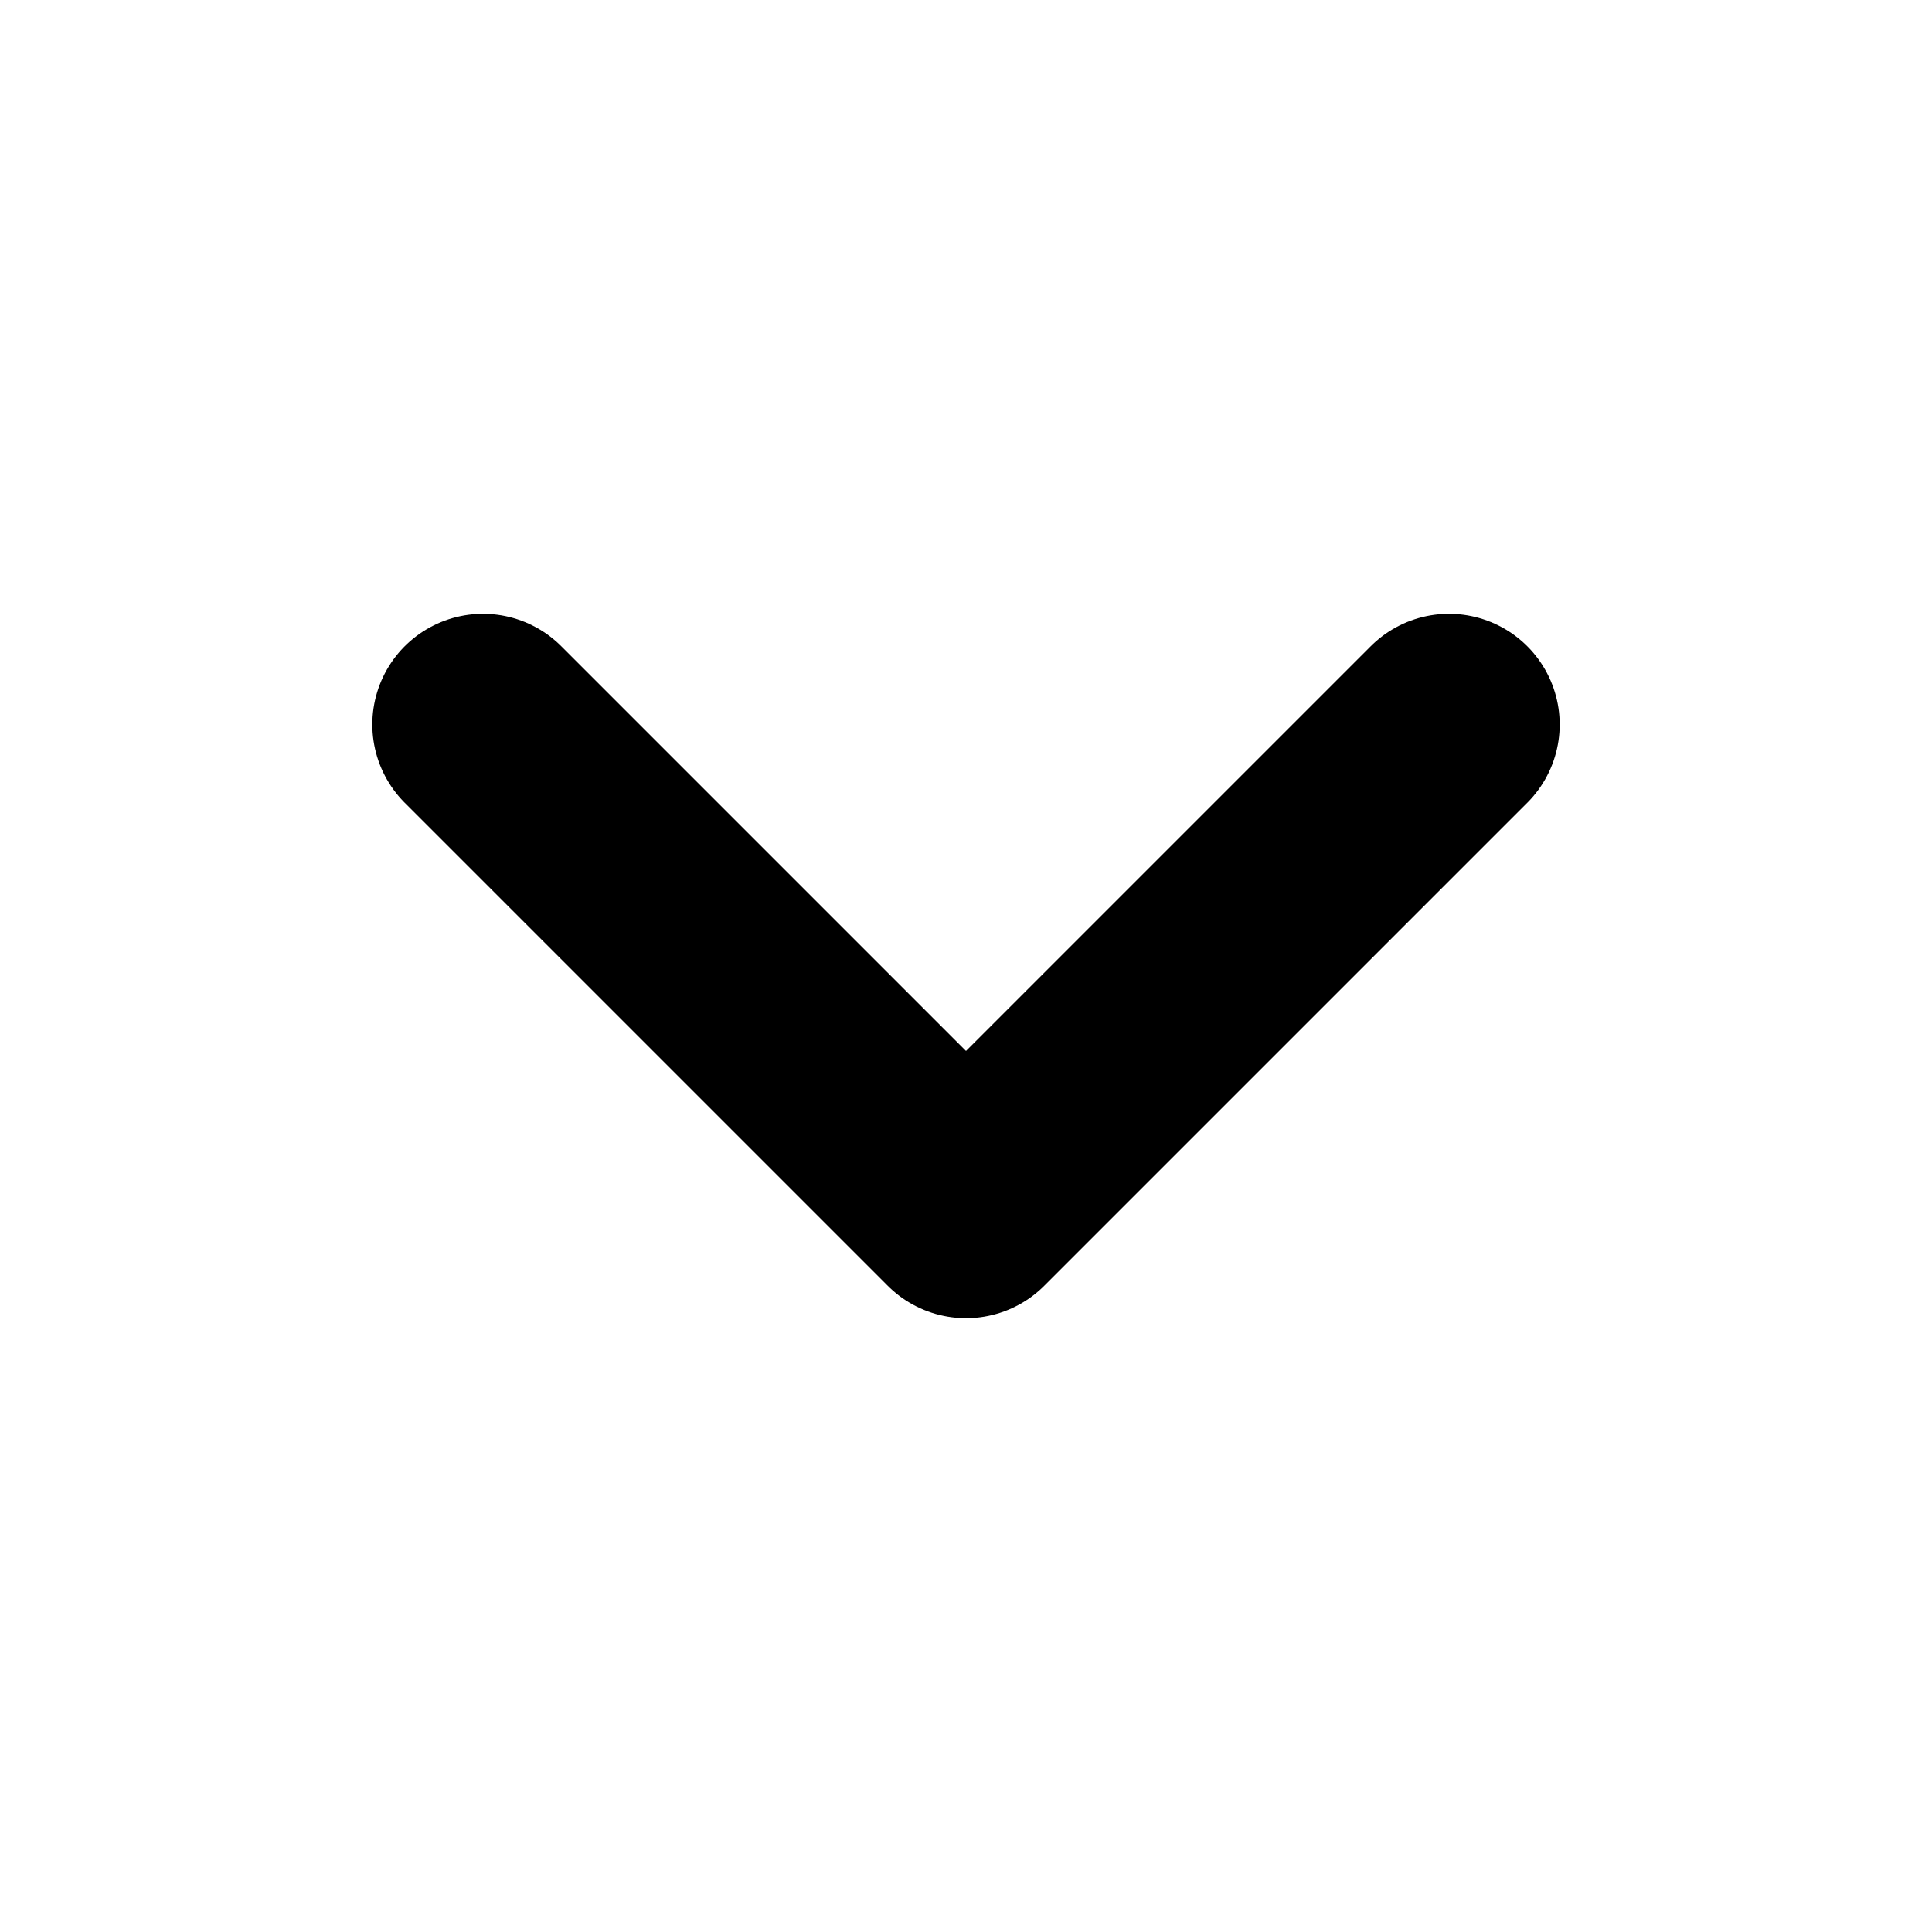
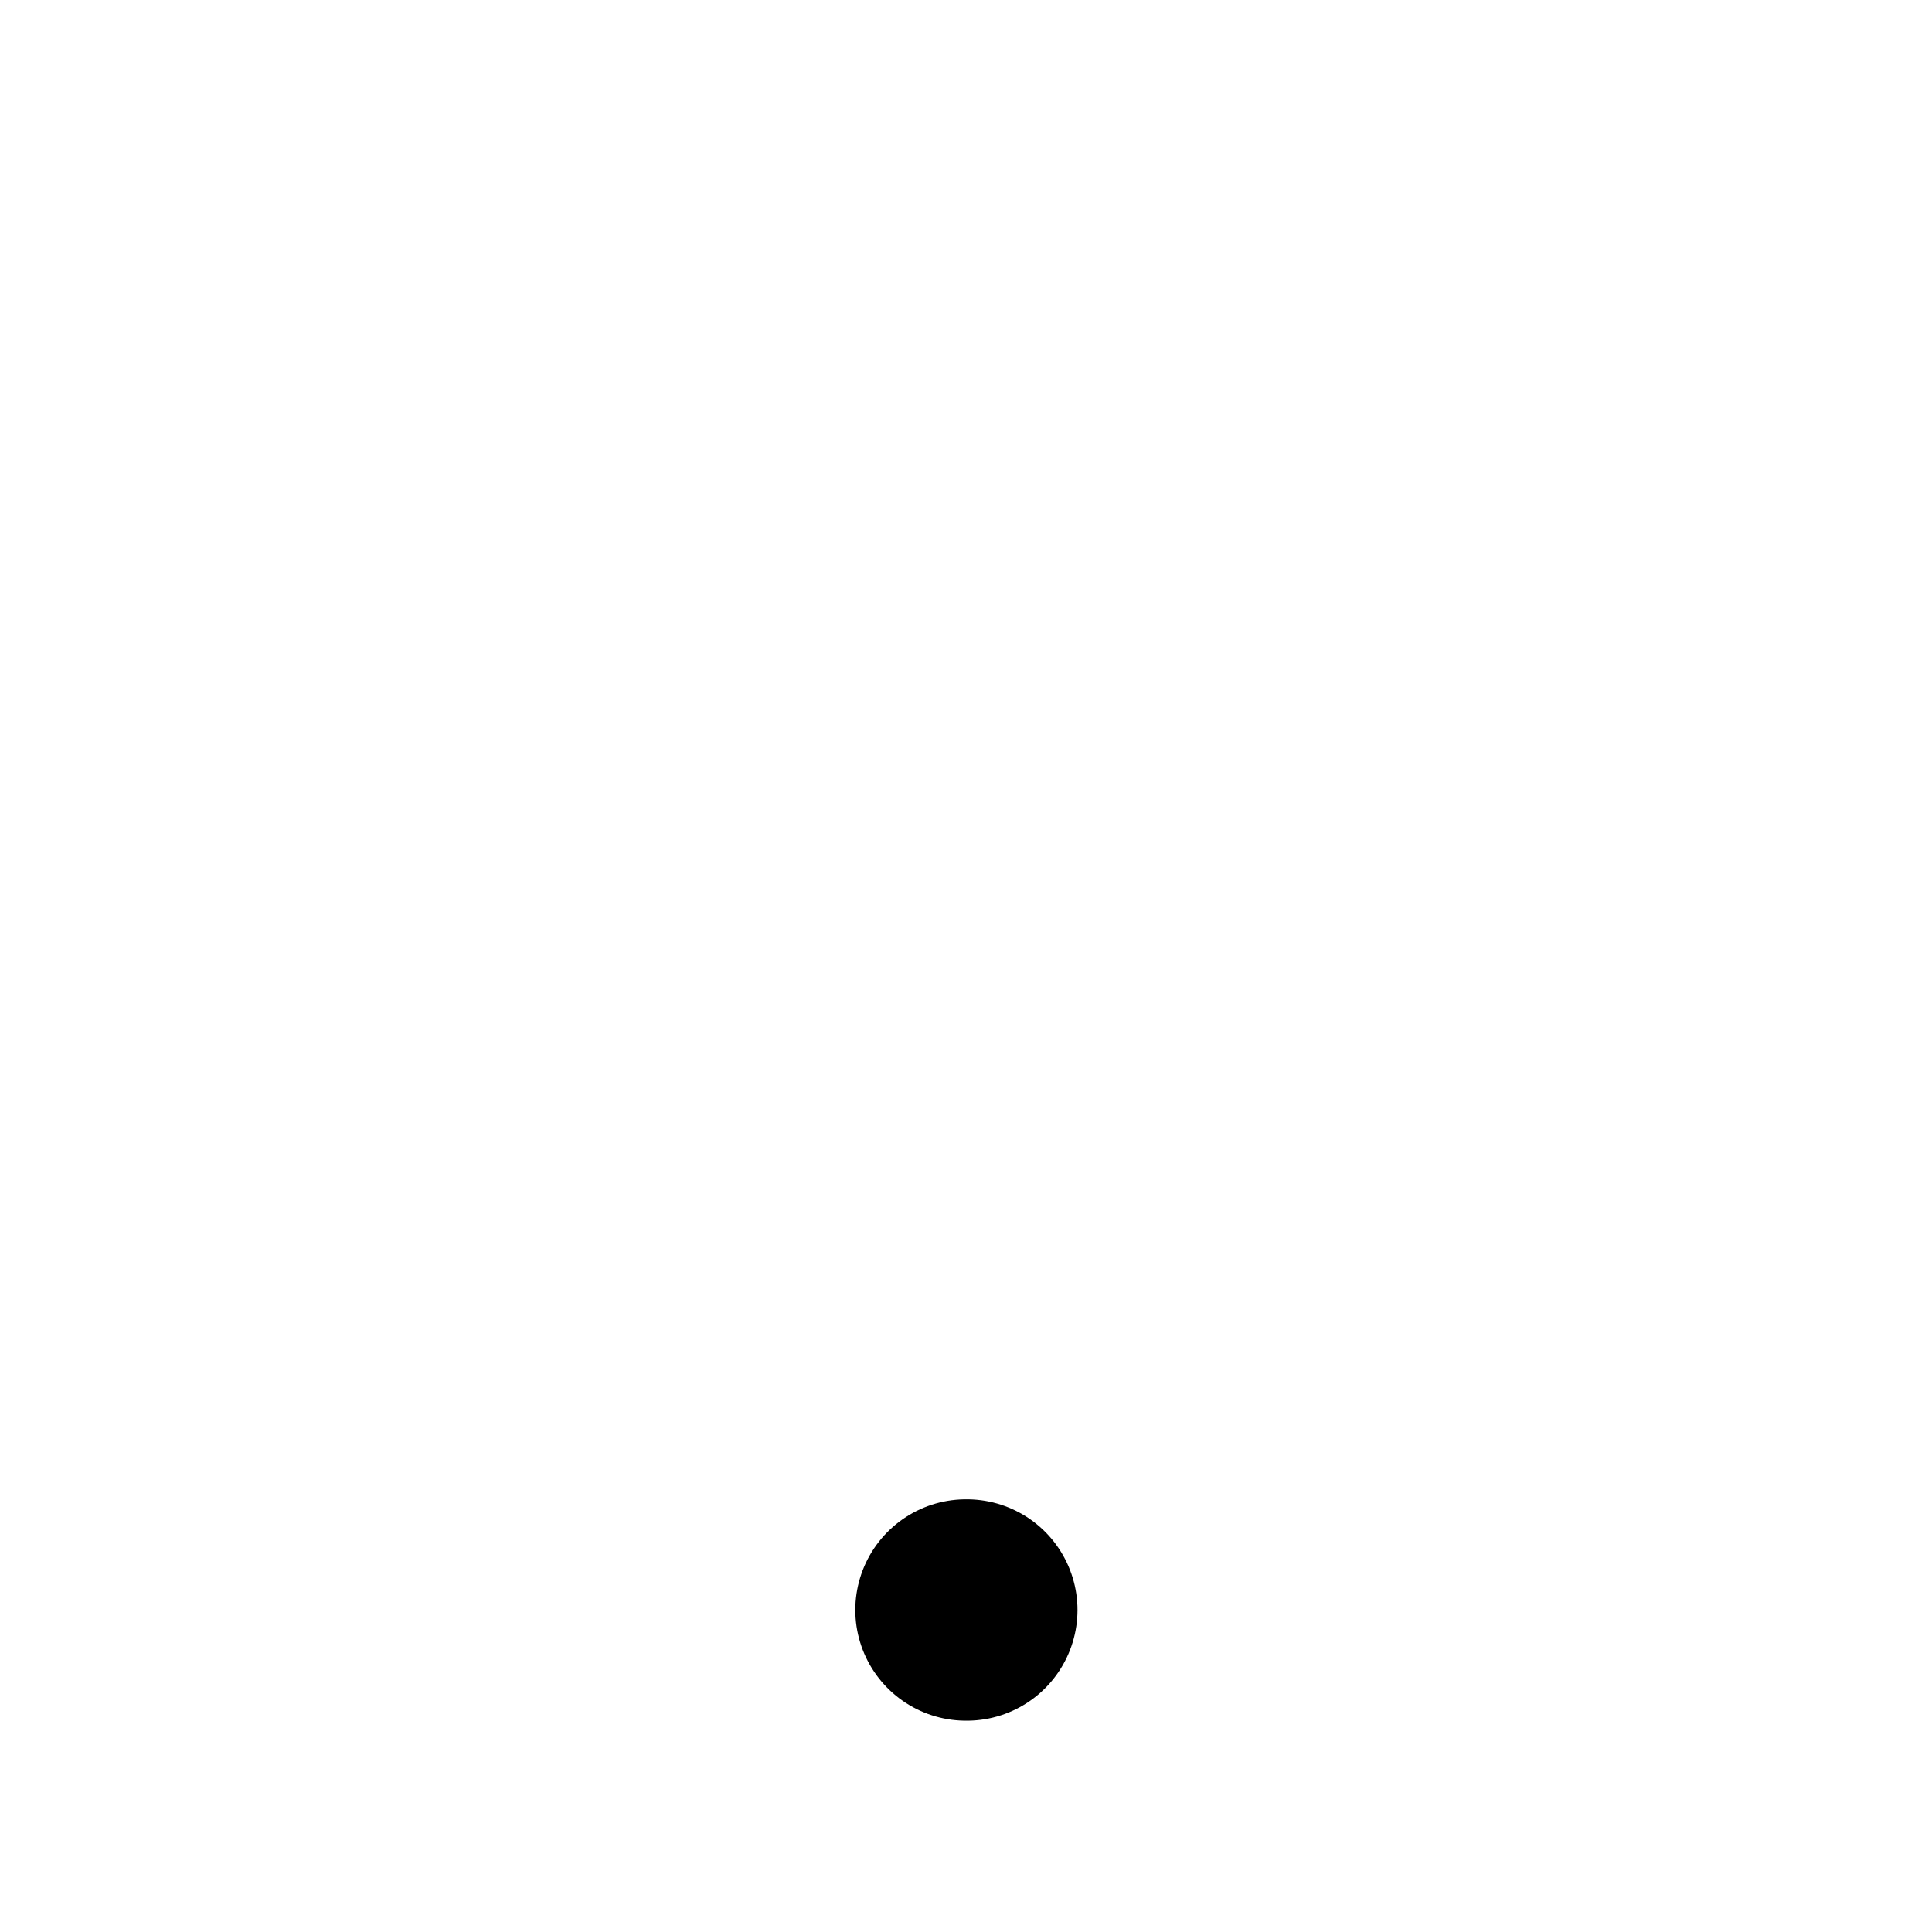
- <svg xmlns="http://www.w3.org/2000/svg" width="24" height="24" viewBox="0 0 24 24" fill="none" stroke="currentColor" stroke-width="2.75" stroke-linecap="round" stroke-linejoin="round">
-   <path d="m6 9 6 6 6-6" />
+ <svg xmlns="http://www.w3.org/2000/svg" class="lucide lucide-wifi-zero" width="24" height="24" viewBox="0 0 24 24" fill="none" stroke="currentColor" stroke-width="2.75" stroke-linecap="round" stroke-linejoin="round">
+   <path d="M12 20h.01" />
</svg>
